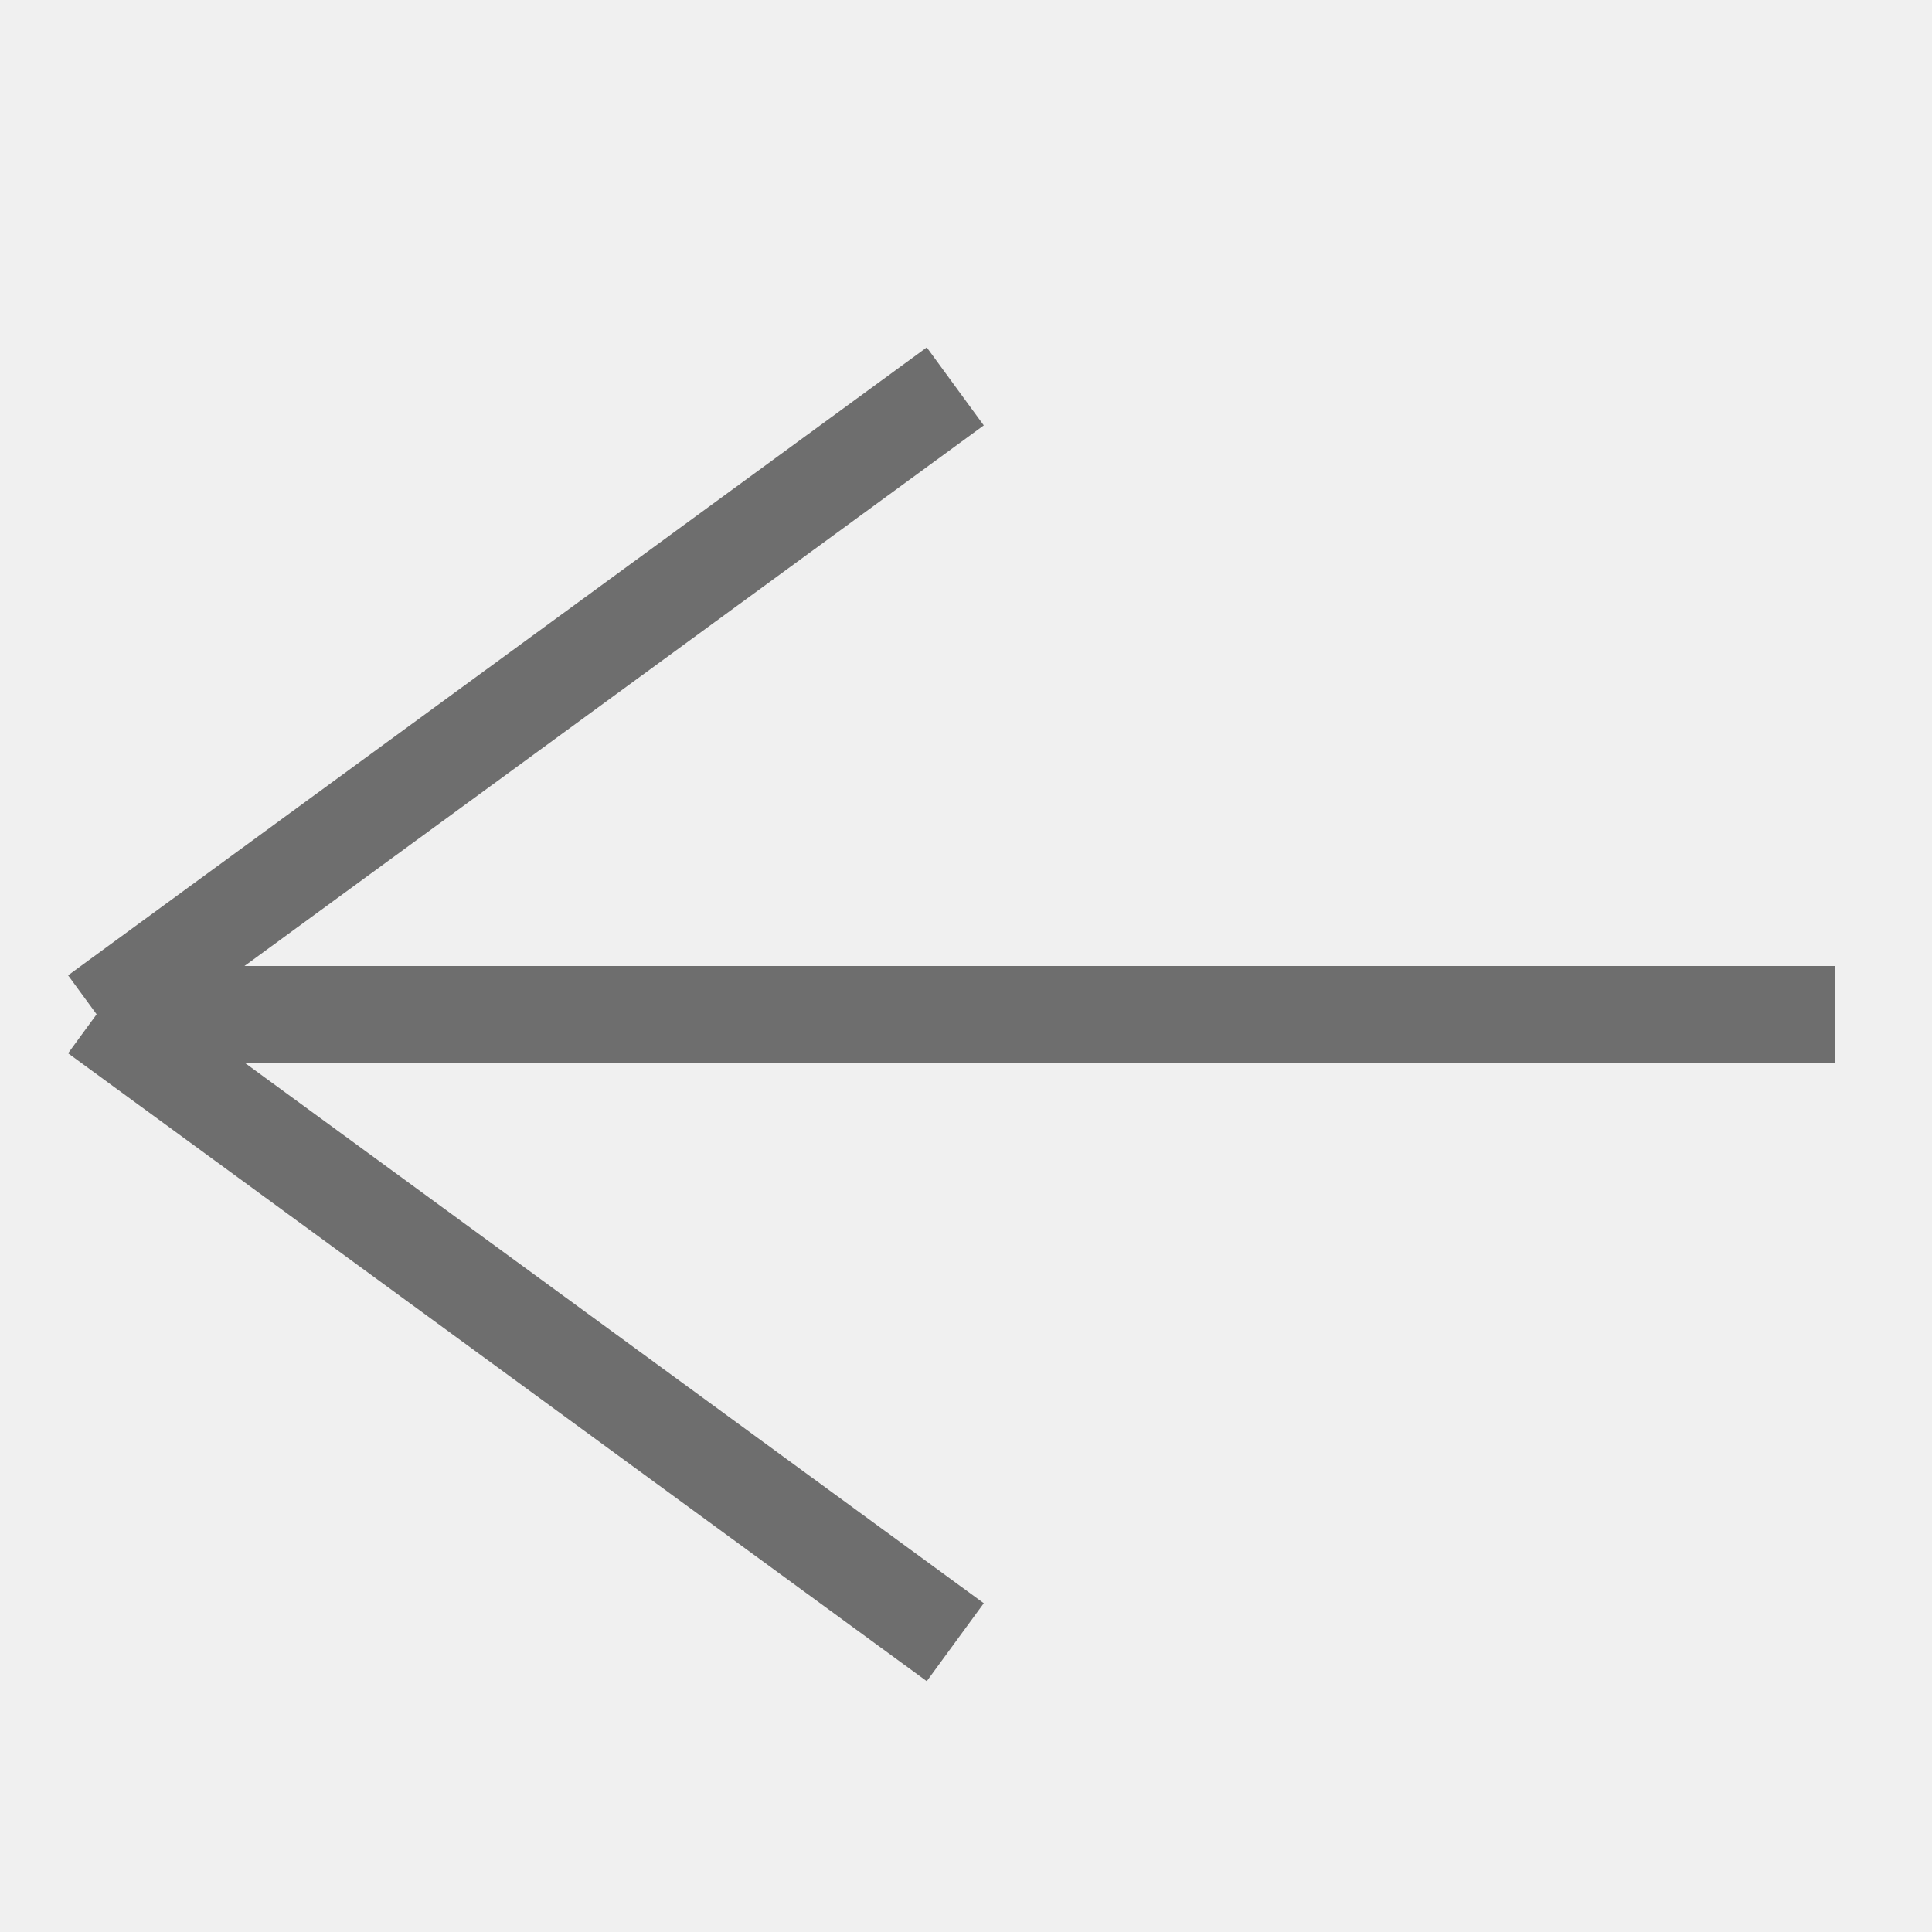
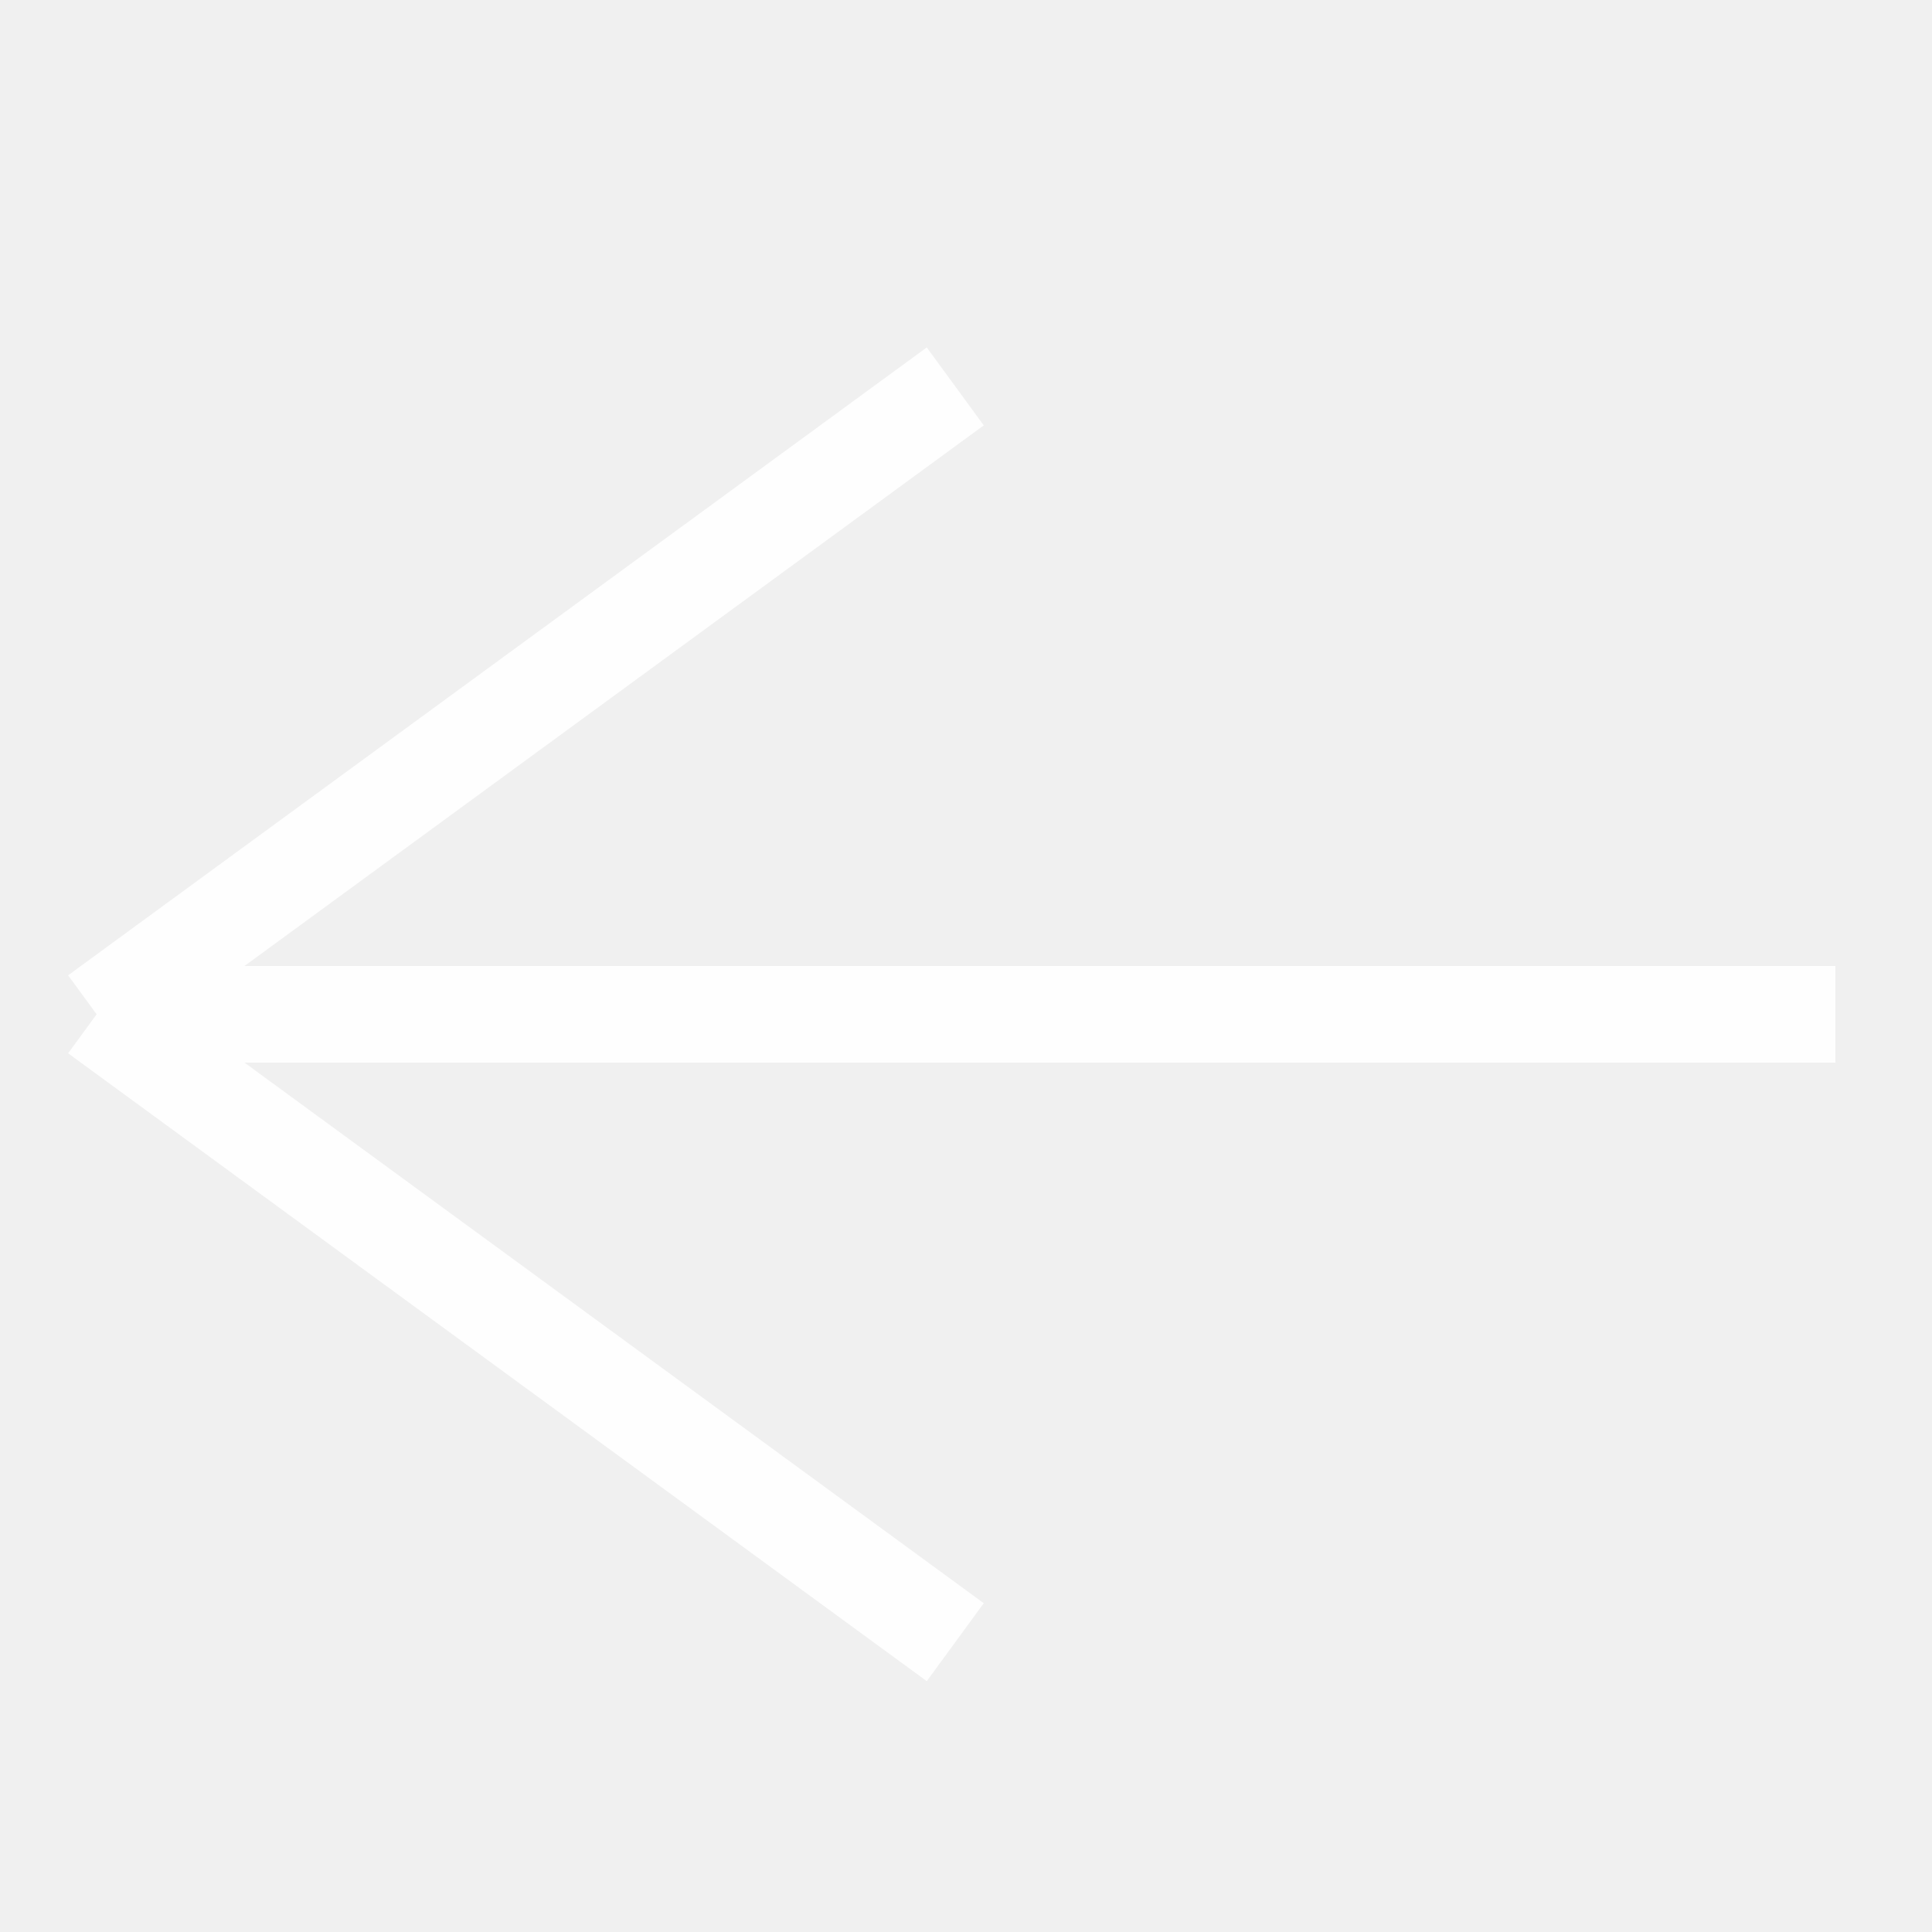
<svg xmlns="http://www.w3.org/2000/svg" width="20" height="20" viewBox="0 0 20 20" fill="none">
-   <path opacity="0.9" d="M9.889 17L1 10.5M1 10.5L9.889 4M1 10.5L3.25 10.5L4.375 10.5L5.5 10.5L6.625 10.5L7.75 10.5L8.875 10.5L10 10.5L11.125 10.5L12.25 10.5L13.375 10.5L14.5 10.5L15.625 10.5L16.75 10.5L17.875 10.5L19 10.5" stroke="black" stroke-opacity="0.6" />
+   <path opacity="0.9" d="M9.889 17L1 10.5M1 10.5L9.889 4M1 10.5L3.25 10.5L4.375 10.5L5.5 10.5L6.625 10.5L7.75 10.5L8.875 10.5L10 10.5L11.125 10.5L12.25 10.5L13.375 10.5L14.5 10.5L15.625 10.5L16.75 10.5L17.875 10.5L19 10.5" stroke="white" />
</svg>
